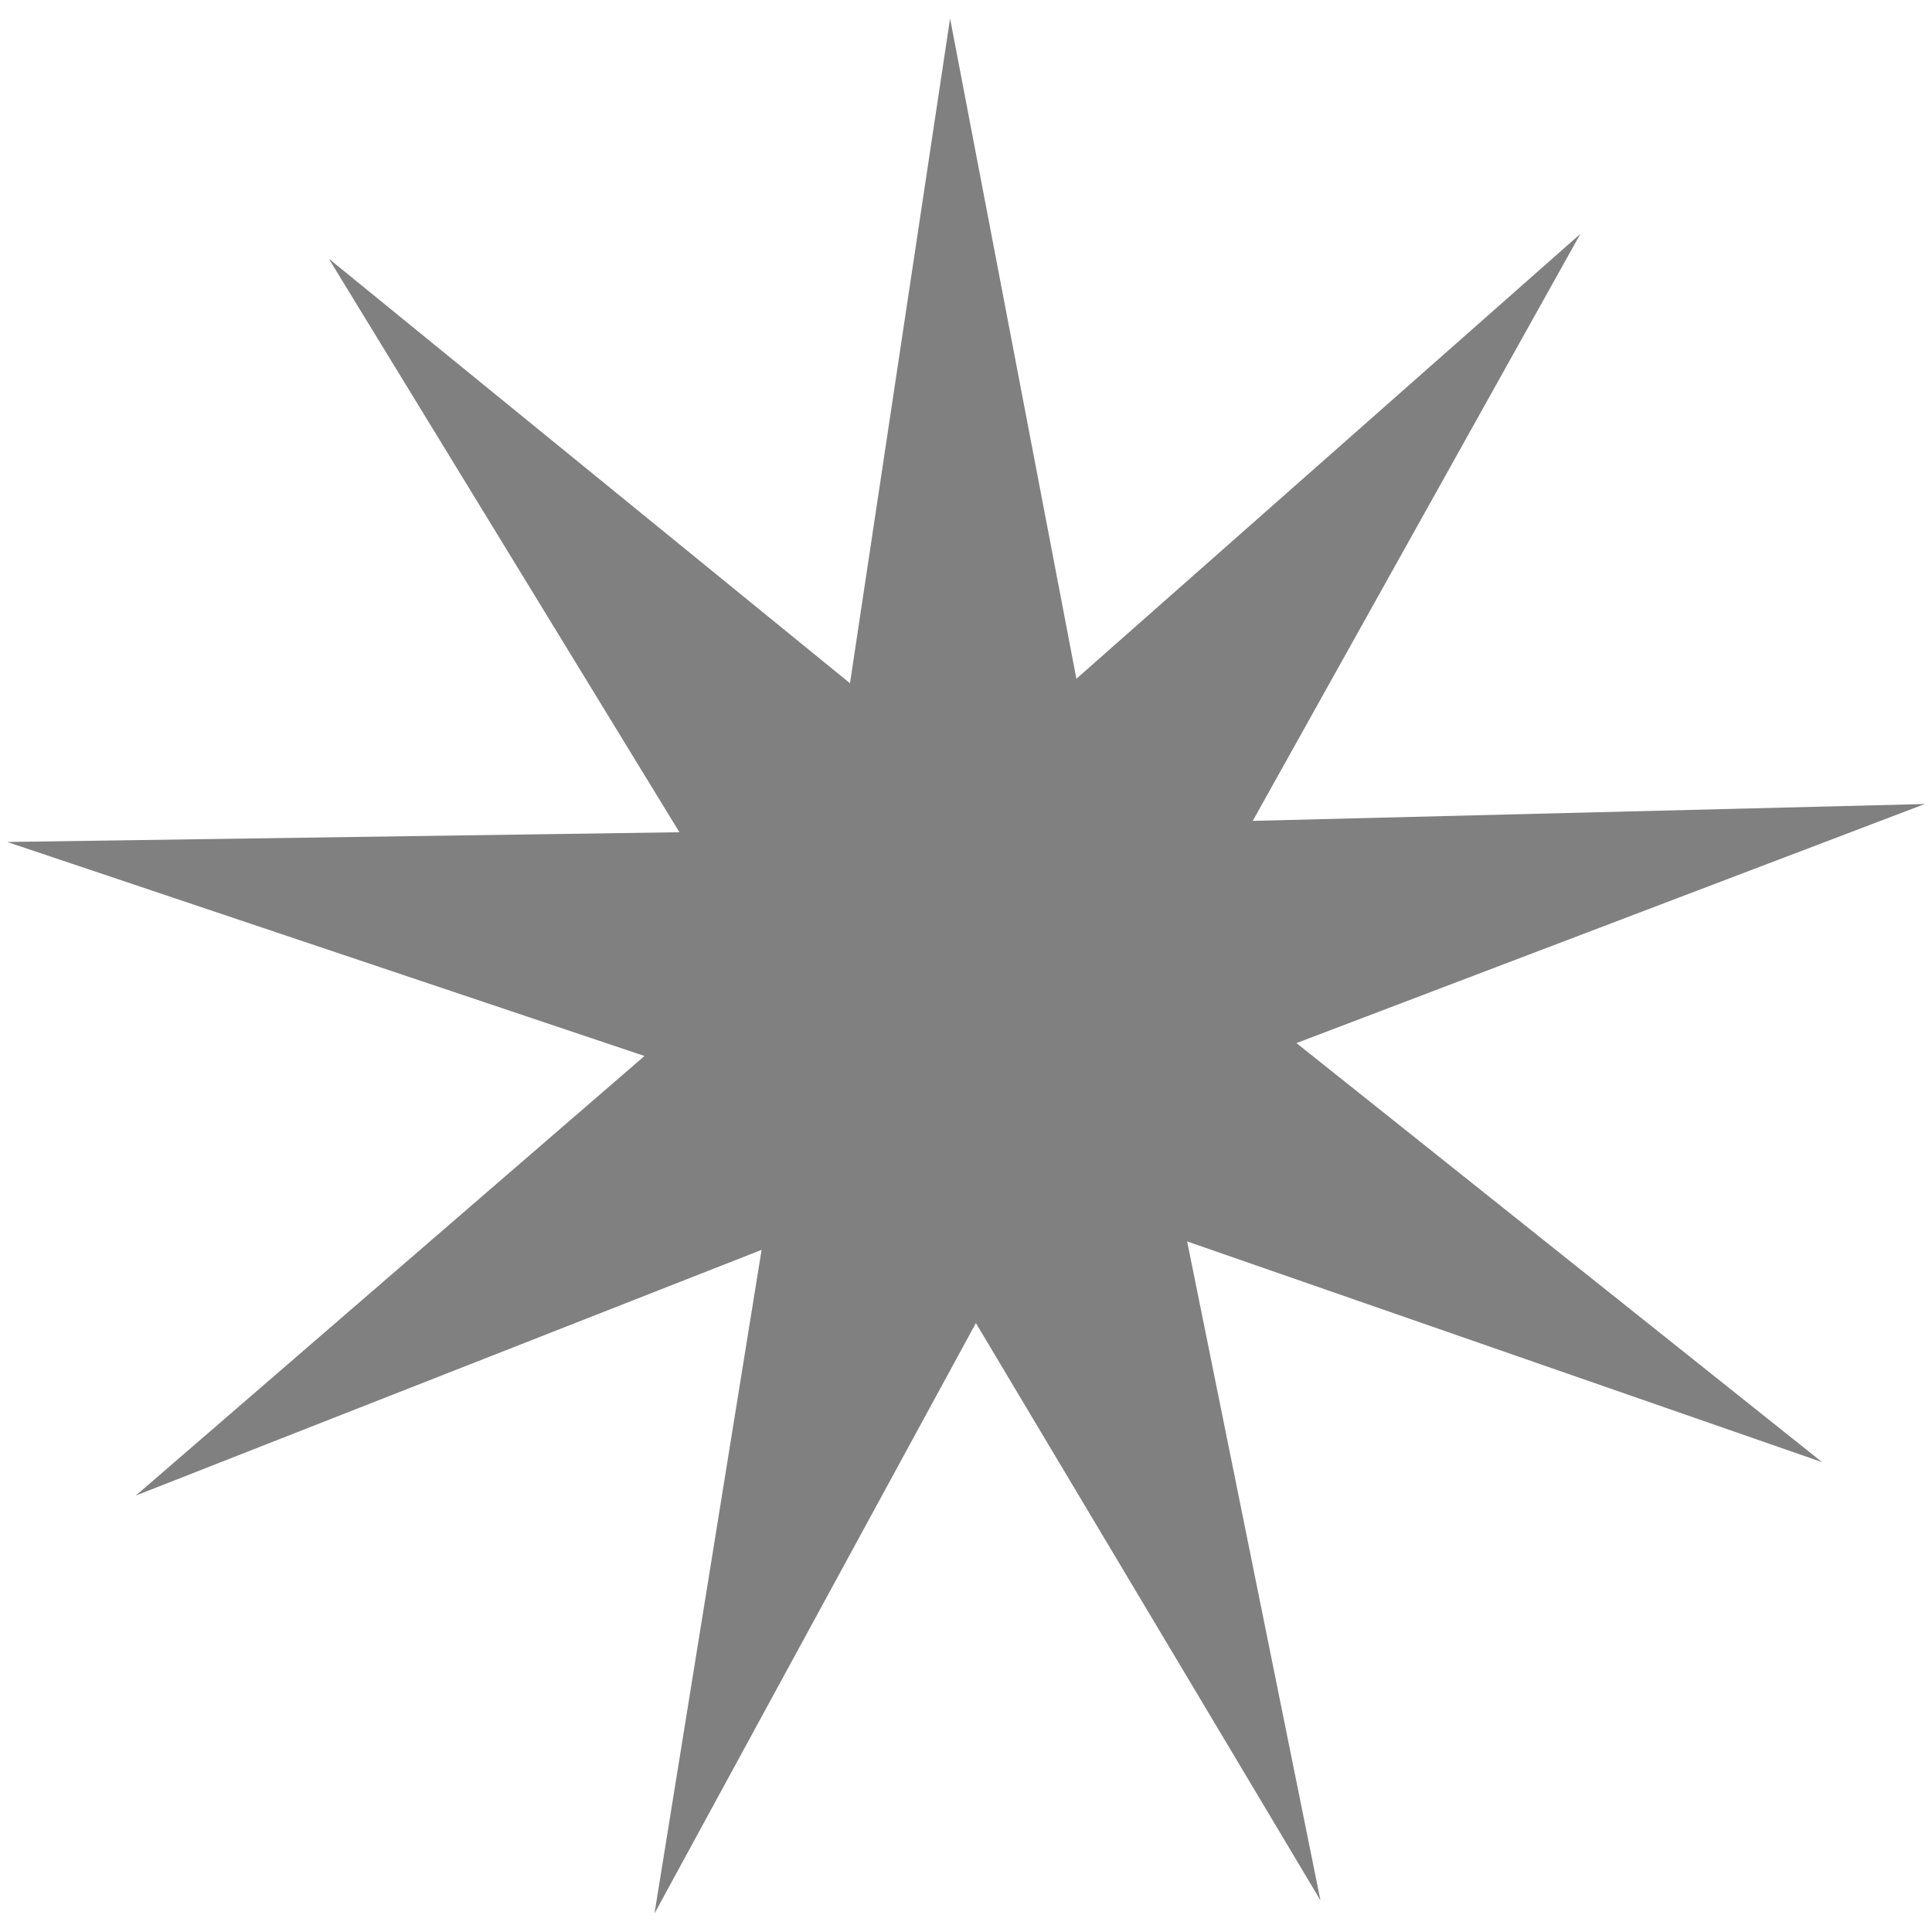
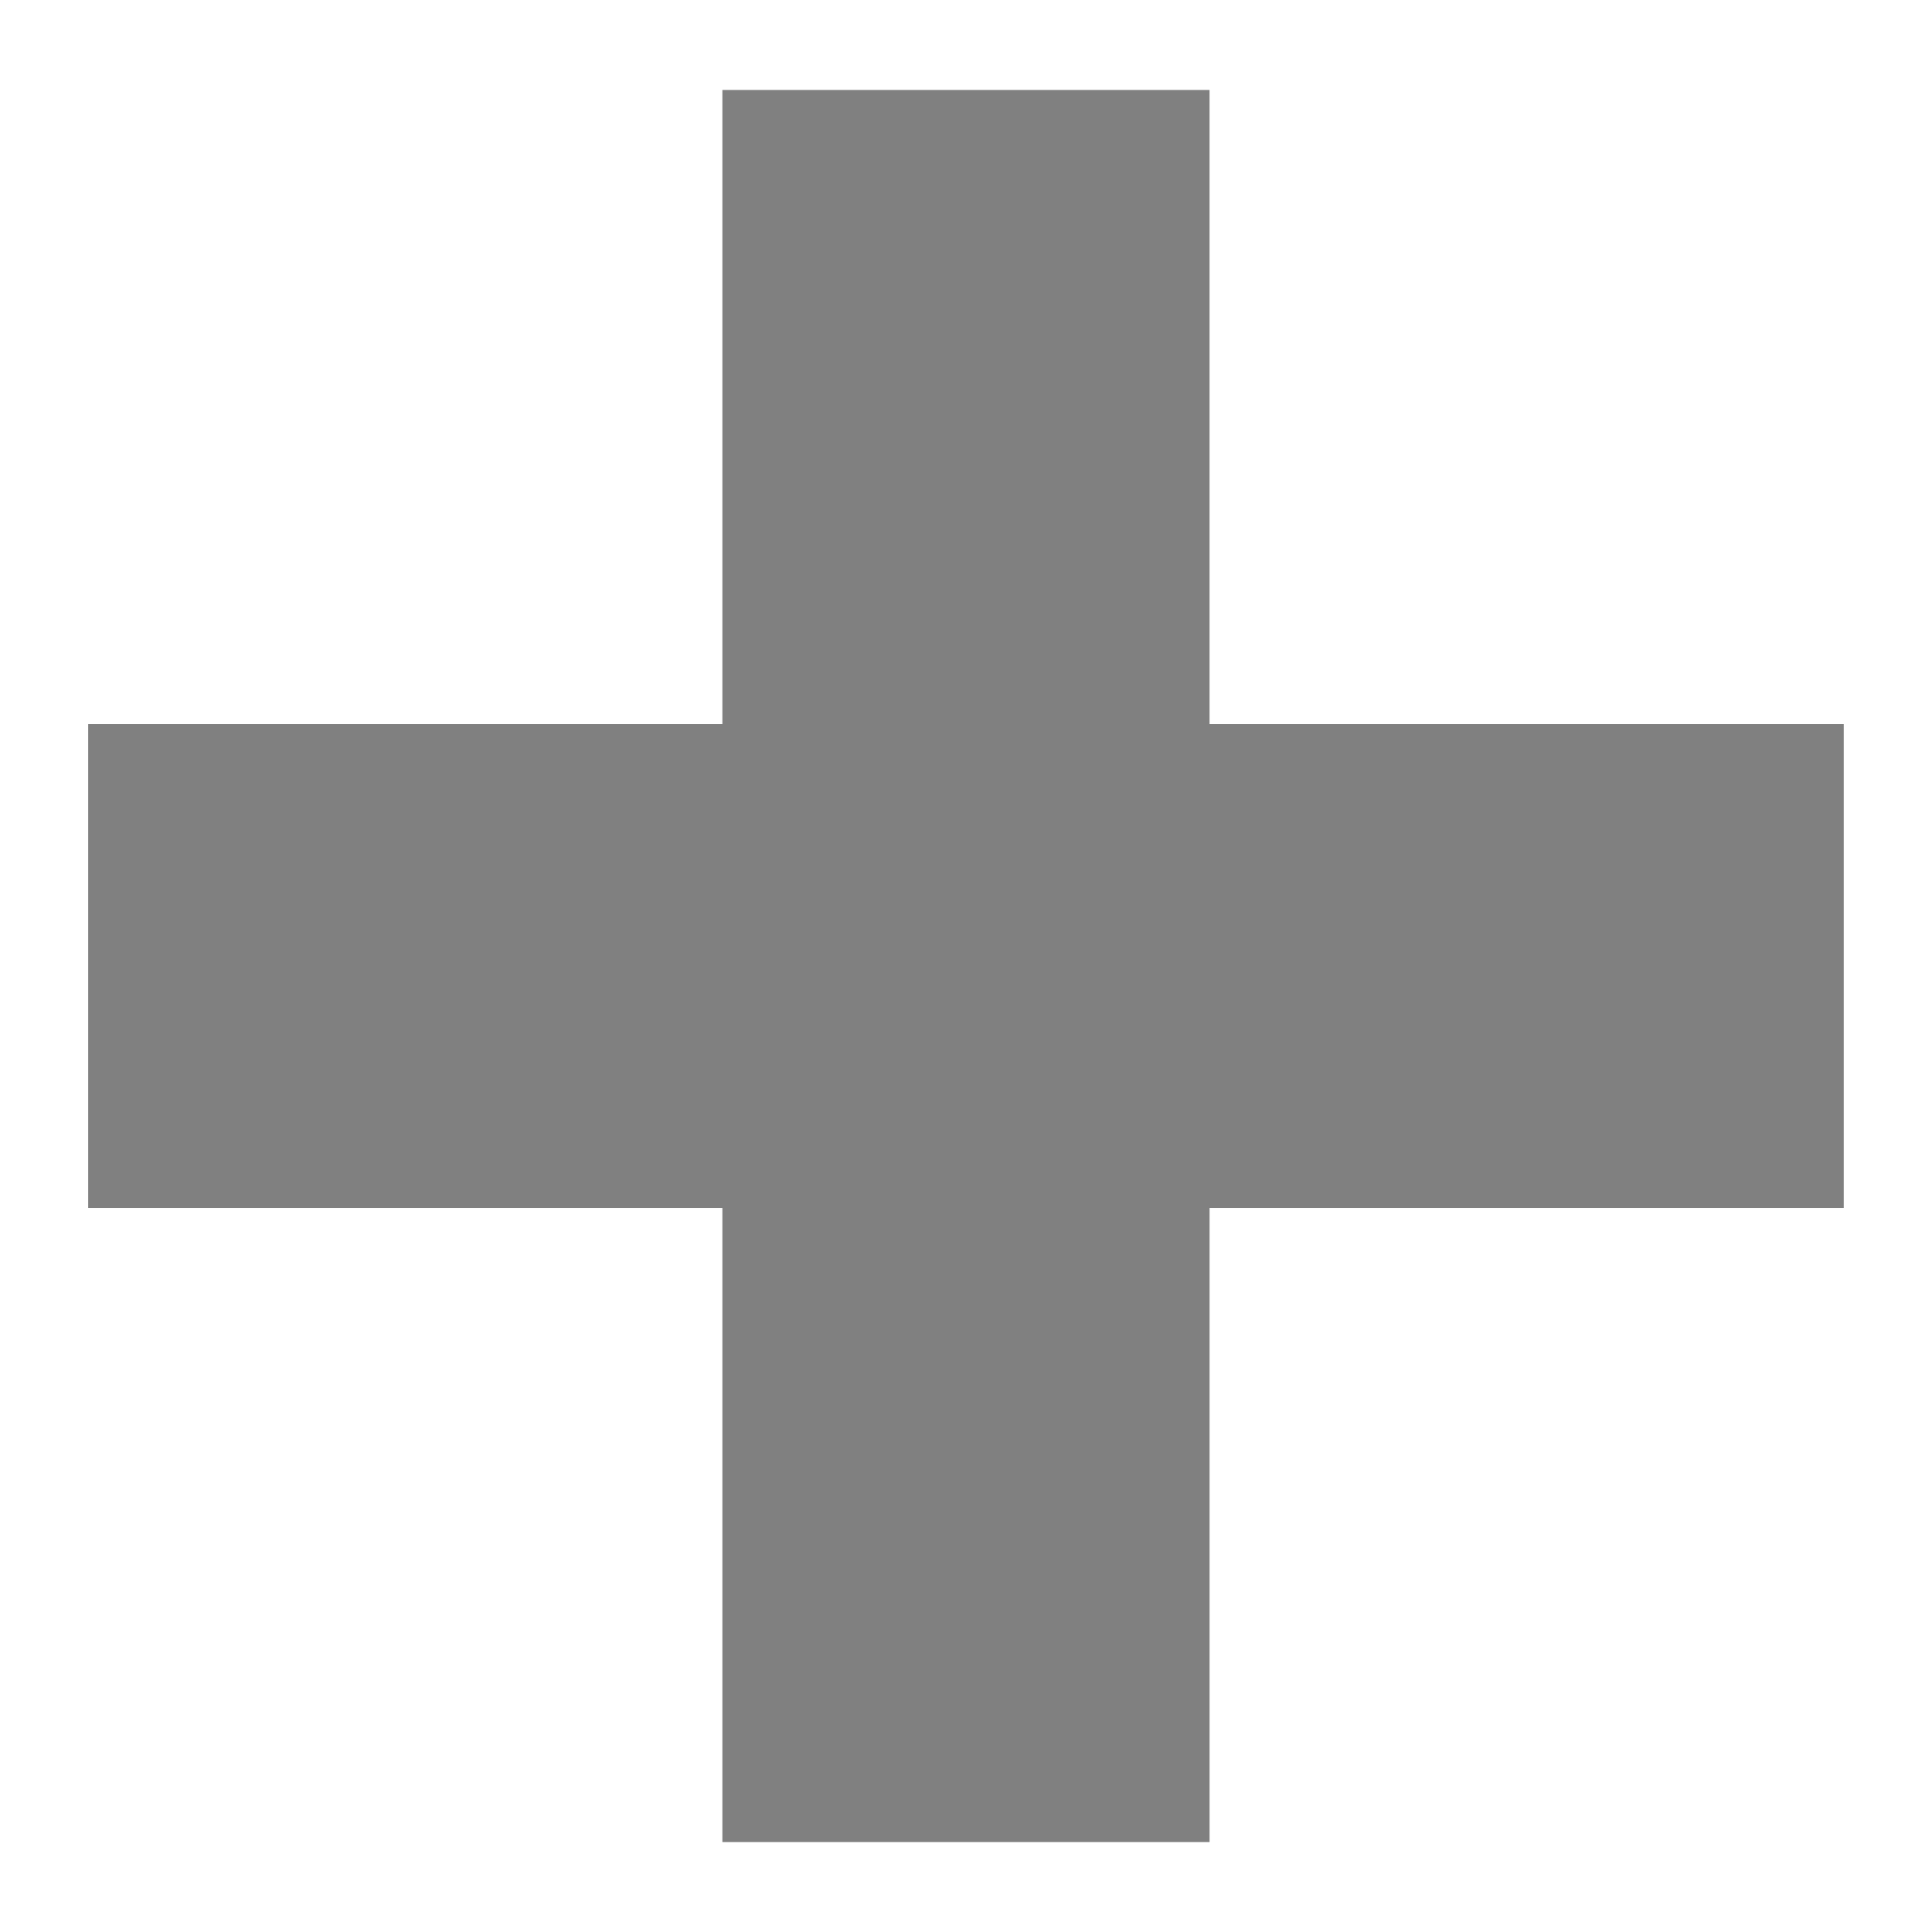
<svg xmlns="http://www.w3.org/2000/svg" height="1e3" viewBox="0 0 1000 1000" width="1e3" version="1.1">
-   <path d="m683.46 983.61-178.34-298.79-166.36 305.61 55.44-343.51-323.89 127.17 263.28-227.51-329.85-110.77 347.92-5.05-181.48-296.88 269.77 219.77 51.81-344.08 65.38 341.76 260.86-230.28-169.58 303.83 347.84-8.72-325.21 123.74 272.08 216.91-328.67-114.25z" stroke-width=".932" fill="#808080" />
+   <g fill="#808080">
+     <path d="m954.32 625.21h-328.25v328.25h-252.17v-328.25h-328.25v-250.4h328.25v-328.25h252.16v328.25h328.26z" />
+   </g>
</svg>
